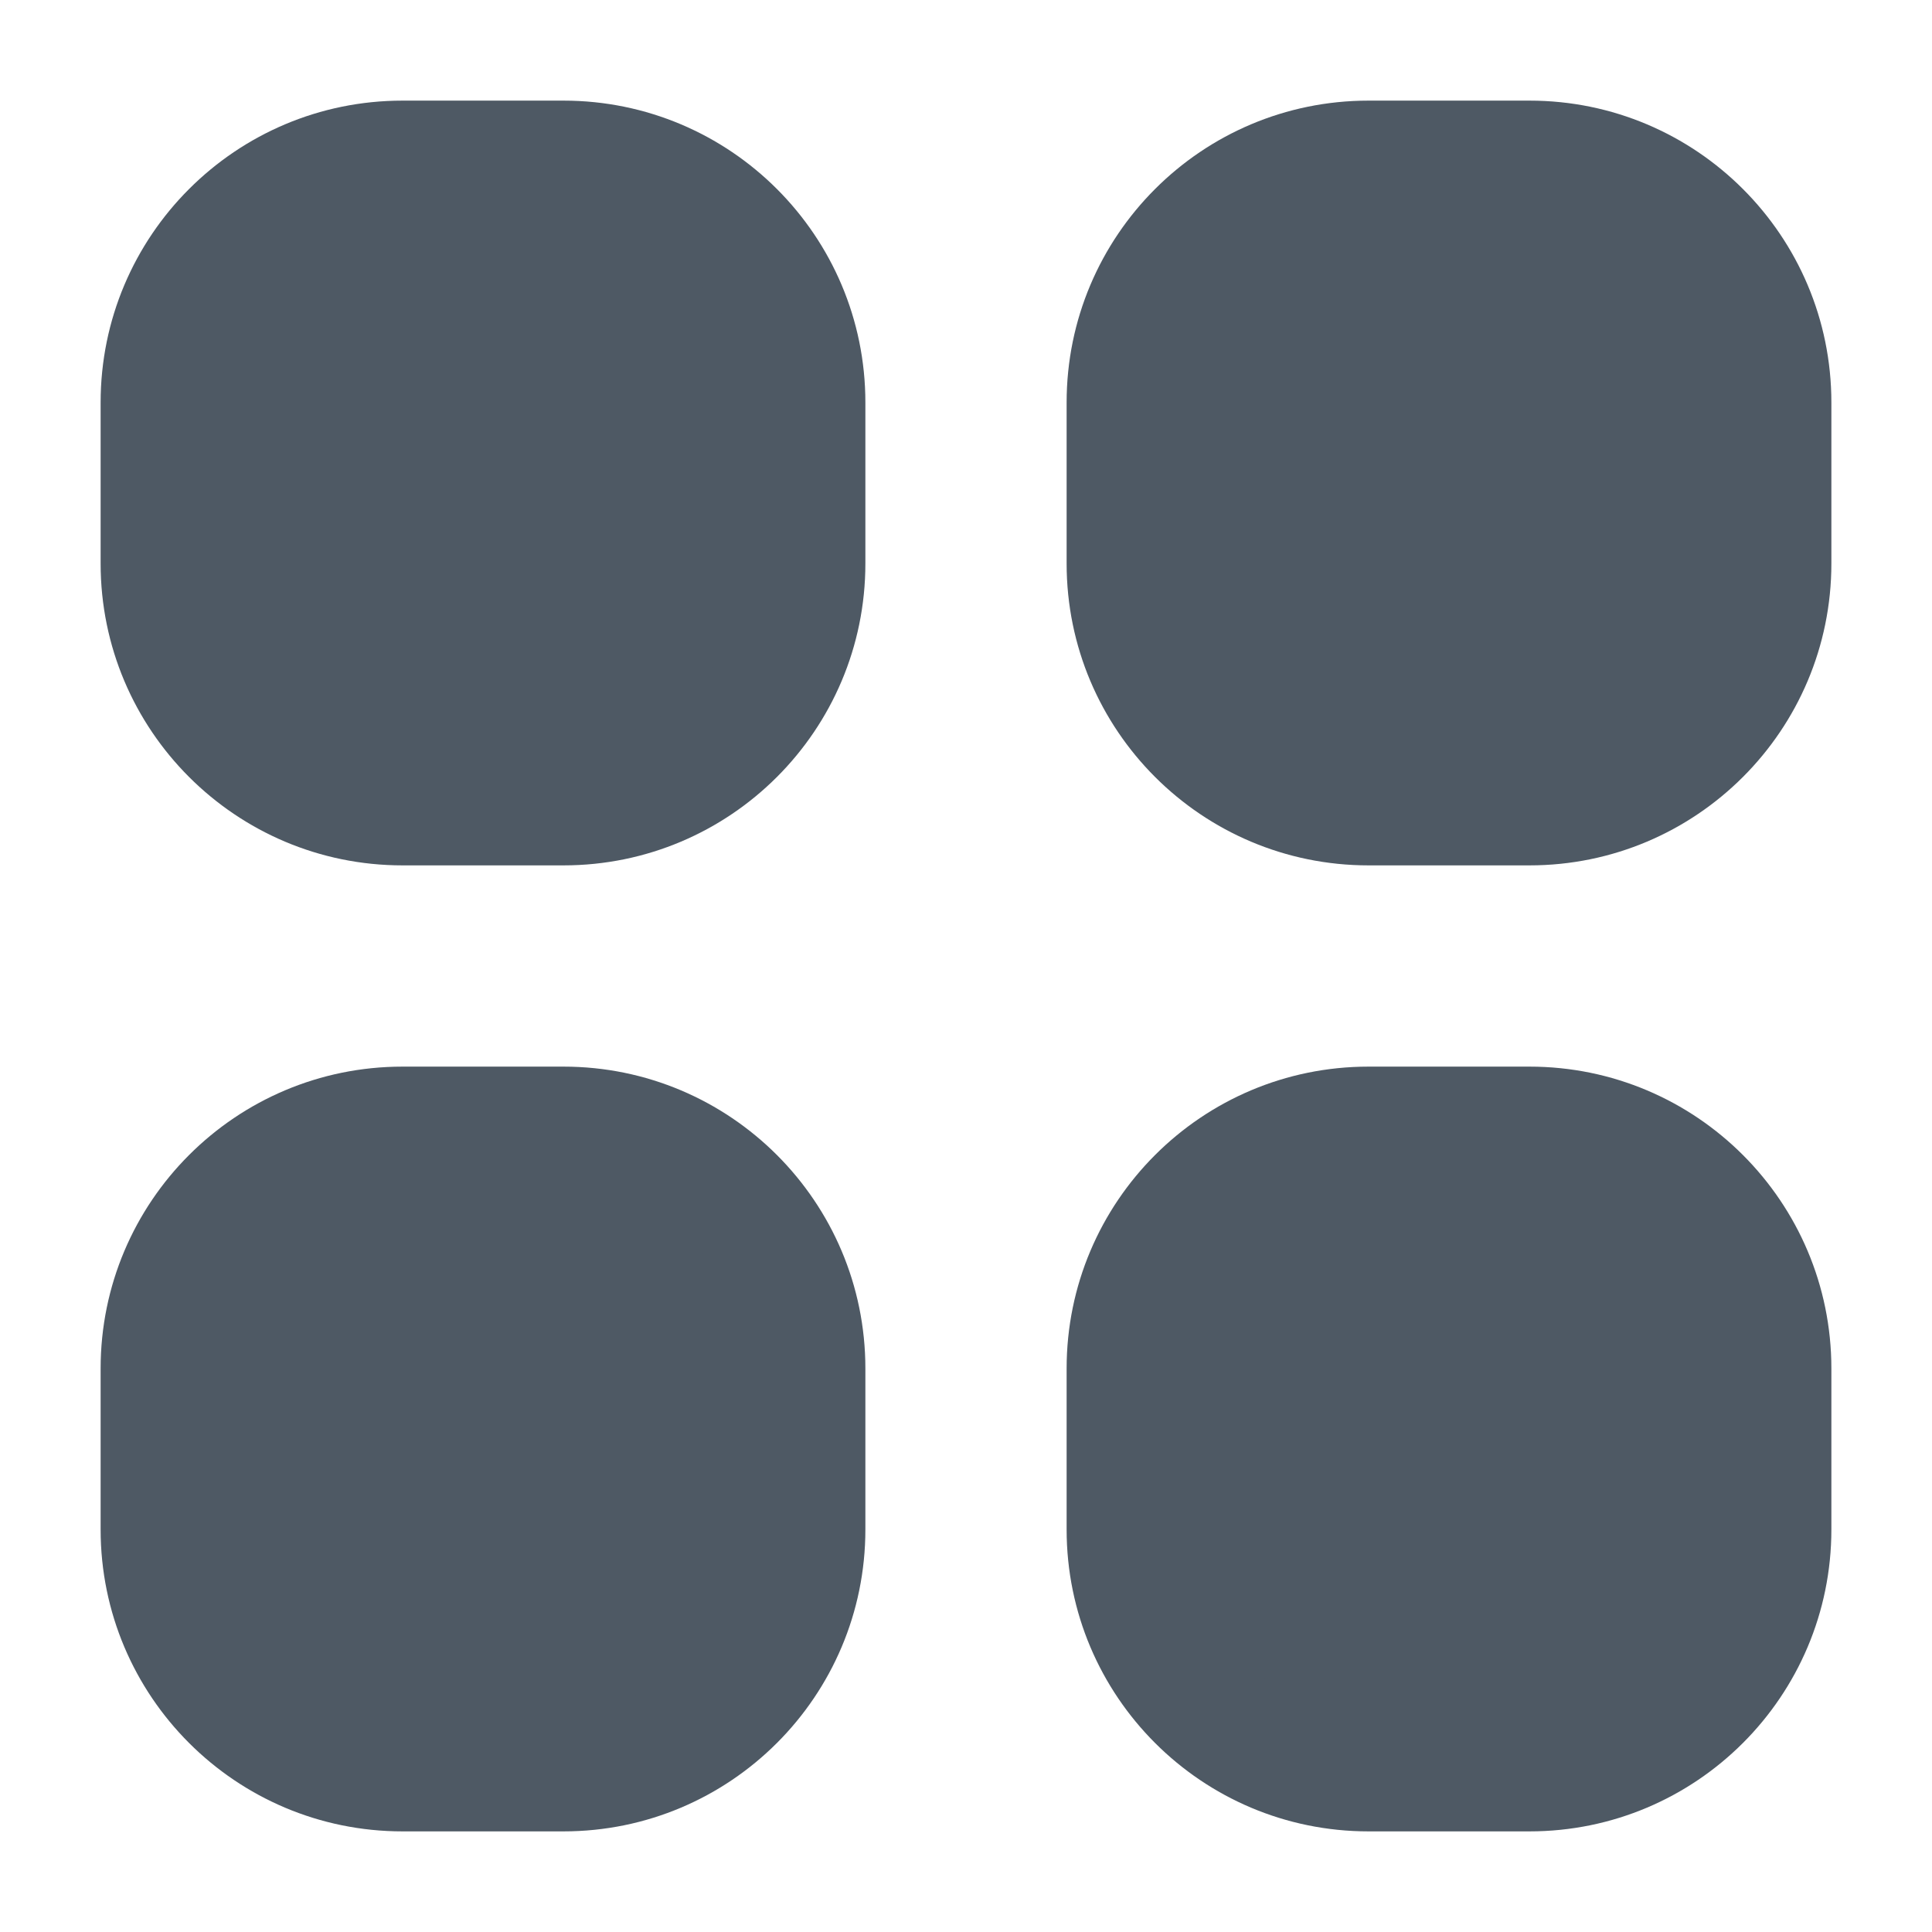
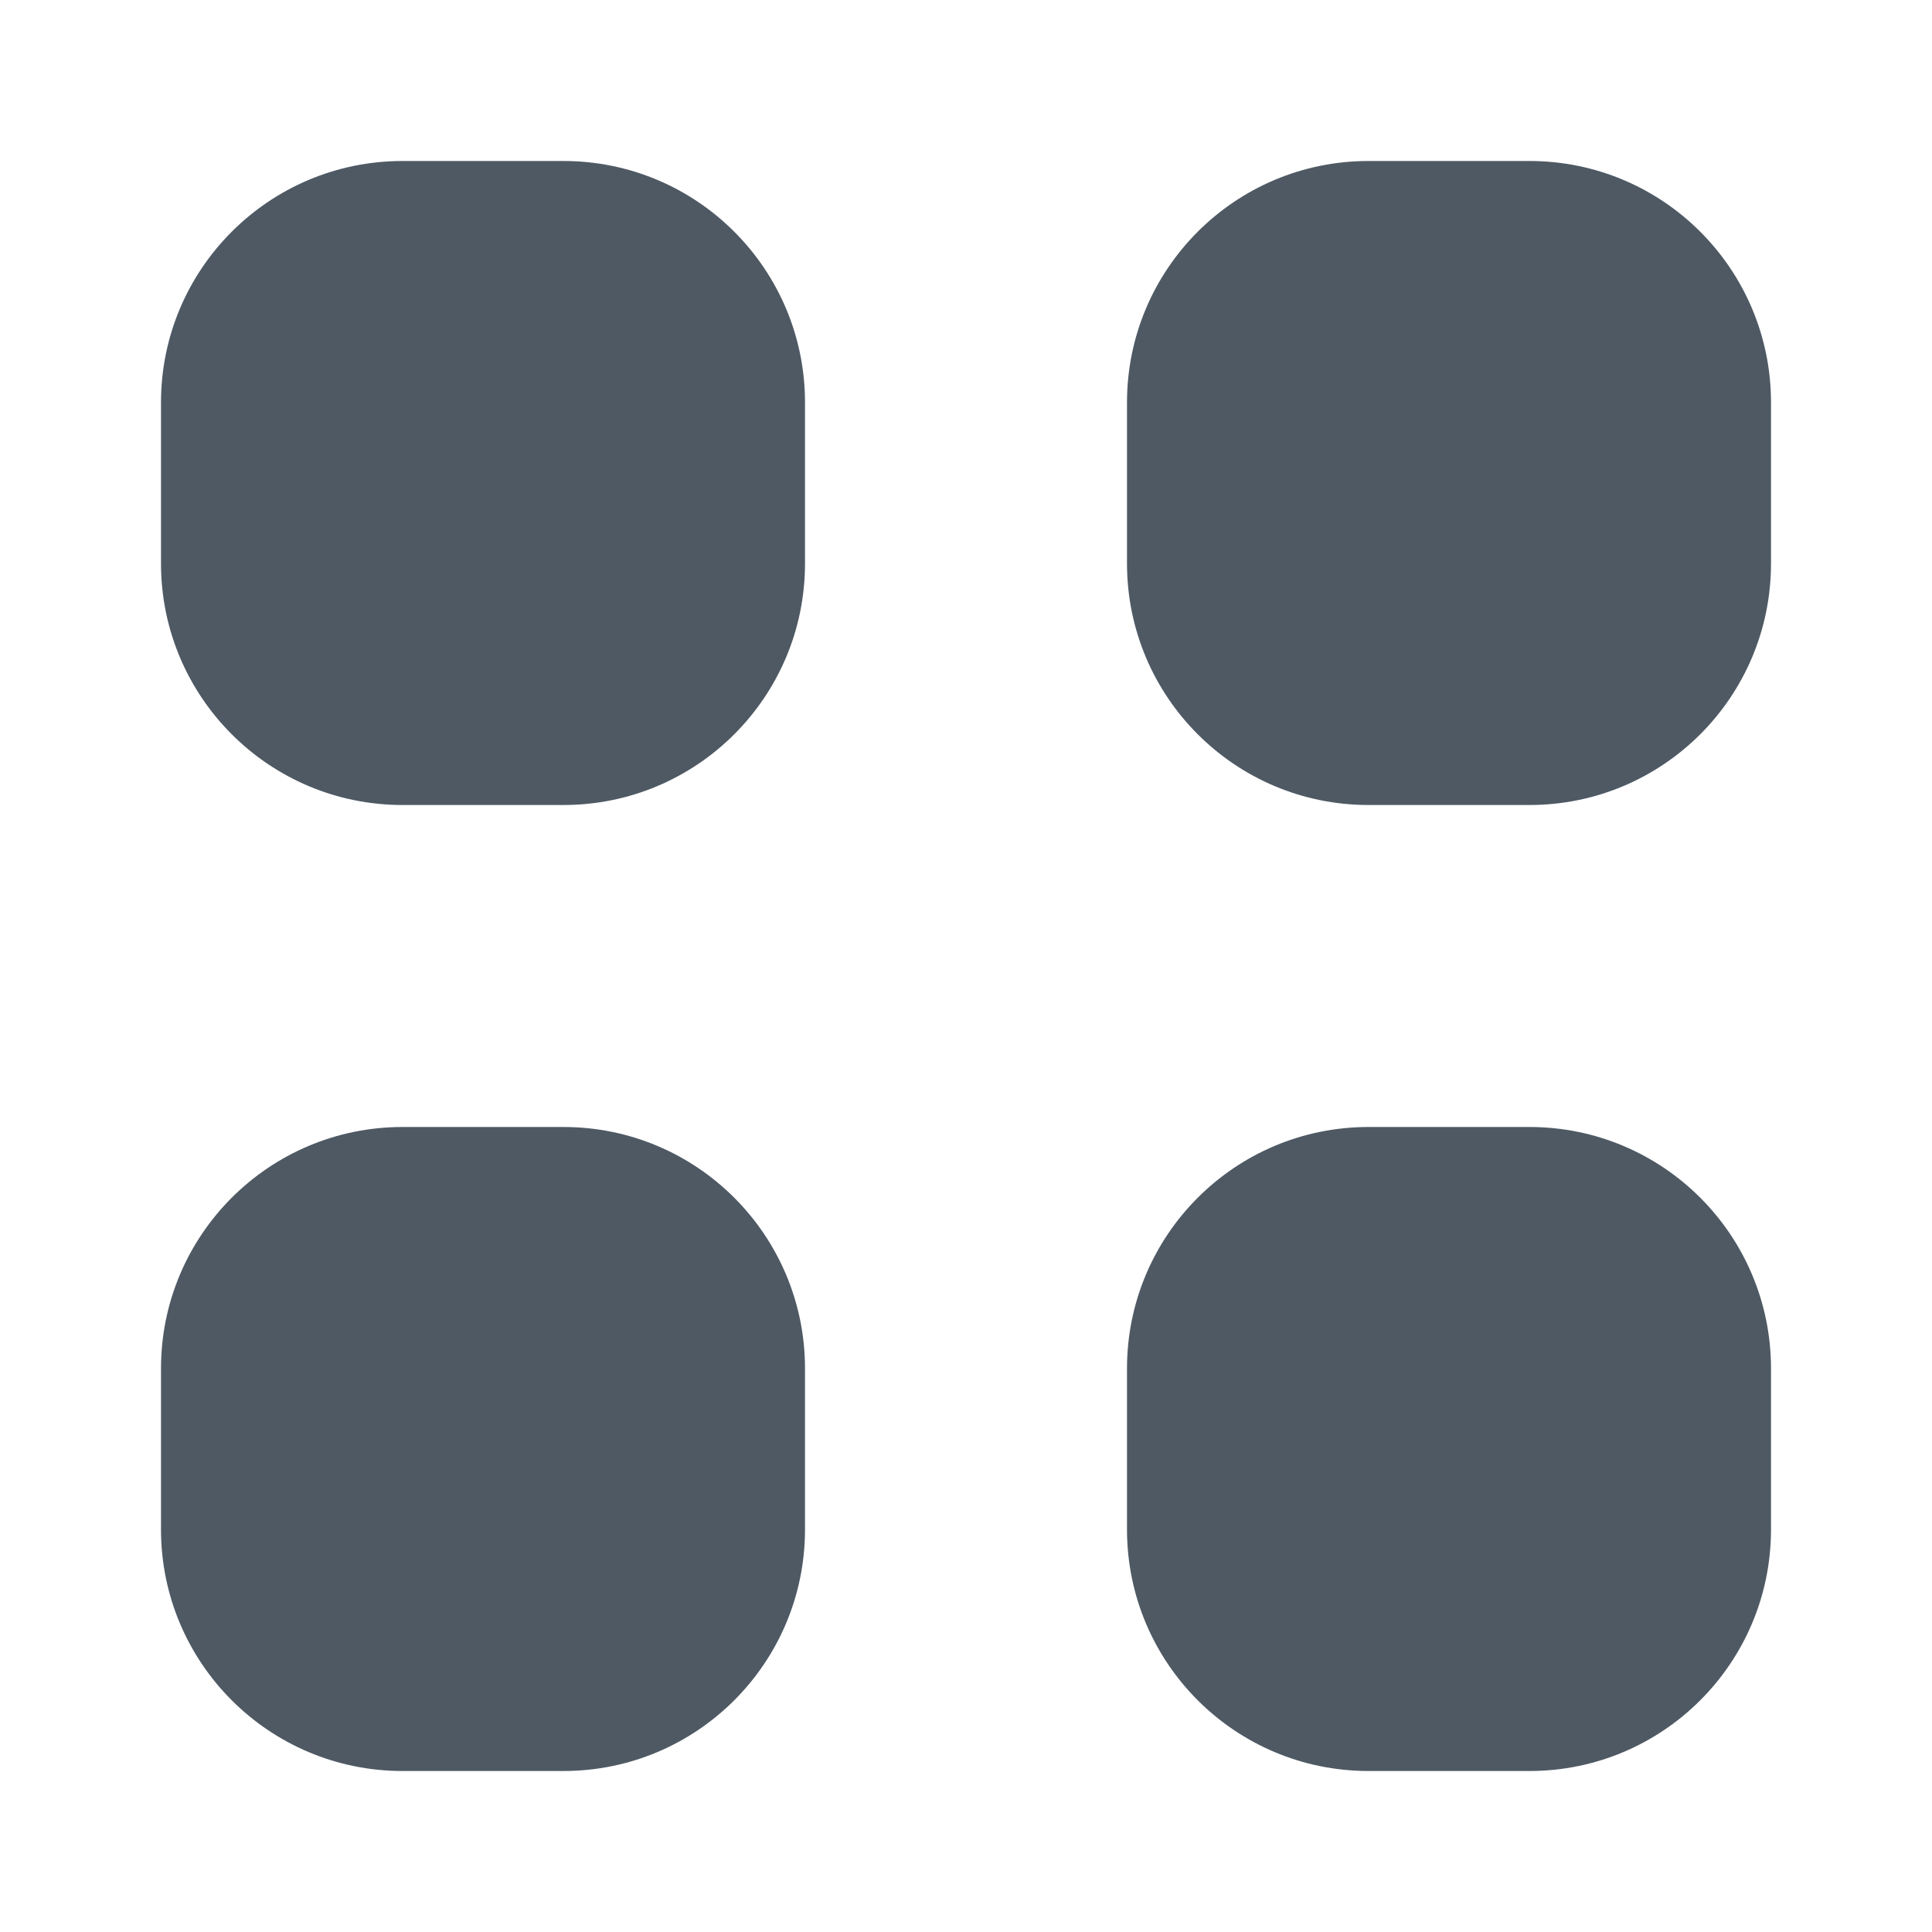
<svg xmlns="http://www.w3.org/2000/svg" width="24" height="24" viewBox="0 0 24 24" fill="none">
  <path fill-rule="evenodd" clip-rule="evenodd" d="M5 2C3.343 2 2 3.343 2 5V7C2 8.657 3.343 10 5 10H7C8.657 10 10 8.657 10 7V5C10 3.343 8.657 2 7 2H5ZM5 14C3.343 14 2 15.343 2 17V19C2 20.657 3.343 22 5 22H7C8.657 22 10 20.657 10 19V17C10 15.343 8.657 14 7 14H5ZM14 17C14 15.343 15.343 14 17 14H19C20.657 14 22 15.343 22 17V19C22 20.657 20.657 22 19 22H17C15.343 22 14 20.657 14 19V17ZM17 2C15.343 2 14 3.343 14 5V7C14 8.657 15.343 10 17 10H19C20.657 10 22 8.657 22 7V5C22 3.343 20.657 2 19 2H17Z" fill="#4E5964" />
-   <path d="M2.75 5C2.75 3.757 3.757 2.75 5 2.75V1.25C2.929 1.25 1.25 2.929 1.25 5H2.75ZM2.75 7V5H1.25V7H2.75ZM5 9.25C3.757 9.25 2.75 8.243 2.75 7H1.25C1.25 9.071 2.929 10.75 5 10.75V9.25ZM7 9.25H5V10.75H7V9.25ZM9.25 7C9.25 8.243 8.243 9.25 7 9.25V10.75C9.071 10.75 10.75 9.071 10.75 7H9.25ZM9.25 5V7H10.75V5H9.25ZM7 2.75C8.243 2.75 9.25 3.757 9.25 5H10.75C10.75 2.929 9.071 1.25 7 1.25V2.75ZM5 2.75H7V1.25H5V2.75ZM2.75 17C2.75 15.757 3.757 14.75 5 14.75V13.25C2.929 13.25 1.25 14.929 1.25 17H2.75ZM2.75 19V17H1.25V19H2.75ZM5 21.25C3.757 21.25 2.75 20.243 2.75 19H1.25C1.25 21.071 2.929 22.75 5 22.75V21.25ZM7 21.25H5V22.75H7V21.25ZM9.25 19C9.25 20.243 8.243 21.25 7 21.25V22.75C9.071 22.75 10.75 21.071 10.75 19H9.25ZM9.25 17V19H10.75V17H9.25ZM7 14.75C8.243 14.75 9.25 15.757 9.25 17H10.75C10.75 14.929 9.071 13.25 7 13.25V14.75ZM5 14.75H7V13.25H5V14.75ZM17 13.25C14.929 13.25 13.25 14.929 13.25 17H14.75C14.75 15.757 15.757 14.75 17 14.75V13.25ZM19 13.25H17V14.75H19V13.25ZM22.75 17C22.75 14.929 21.071 13.25 19 13.25V14.75C20.243 14.75 21.25 15.757 21.25 17H22.75ZM22.75 19V17H21.25V19H22.75ZM19 22.75C21.071 22.75 22.75 21.071 22.75 19H21.25C21.25 20.243 20.243 21.25 19 21.25V22.75ZM17 22.75H19V21.25H17V22.75ZM13.25 19C13.25 21.071 14.929 22.75 17 22.75V21.25C15.757 21.25 14.75 20.243 14.75 19H13.25ZM13.25 17V19H14.75V17H13.25ZM14.75 5C14.75 3.757 15.757 2.75 17 2.75V1.25C14.929 1.25 13.25 2.929 13.25 5H14.75ZM14.75 7V5H13.25V7H14.75ZM17 9.25C15.757 9.25 14.75 8.243 14.75 7H13.25C13.25 9.071 14.929 10.75 17 10.75V9.25ZM19 9.25H17V10.75H19V9.25ZM21.25 7C21.25 8.243 20.243 9.25 19 9.25V10.75C21.071 10.75 22.75 9.071 22.75 7H21.25ZM21.25 5V7H22.75V5H21.25ZM19 2.75C20.243 2.75 21.25 3.757 21.25 5H22.75C22.75 2.929 21.071 1.25 19 1.25V2.75ZM17 2.75H19V1.25H17V2.75Z" fill="#4E5964" />
</svg>
